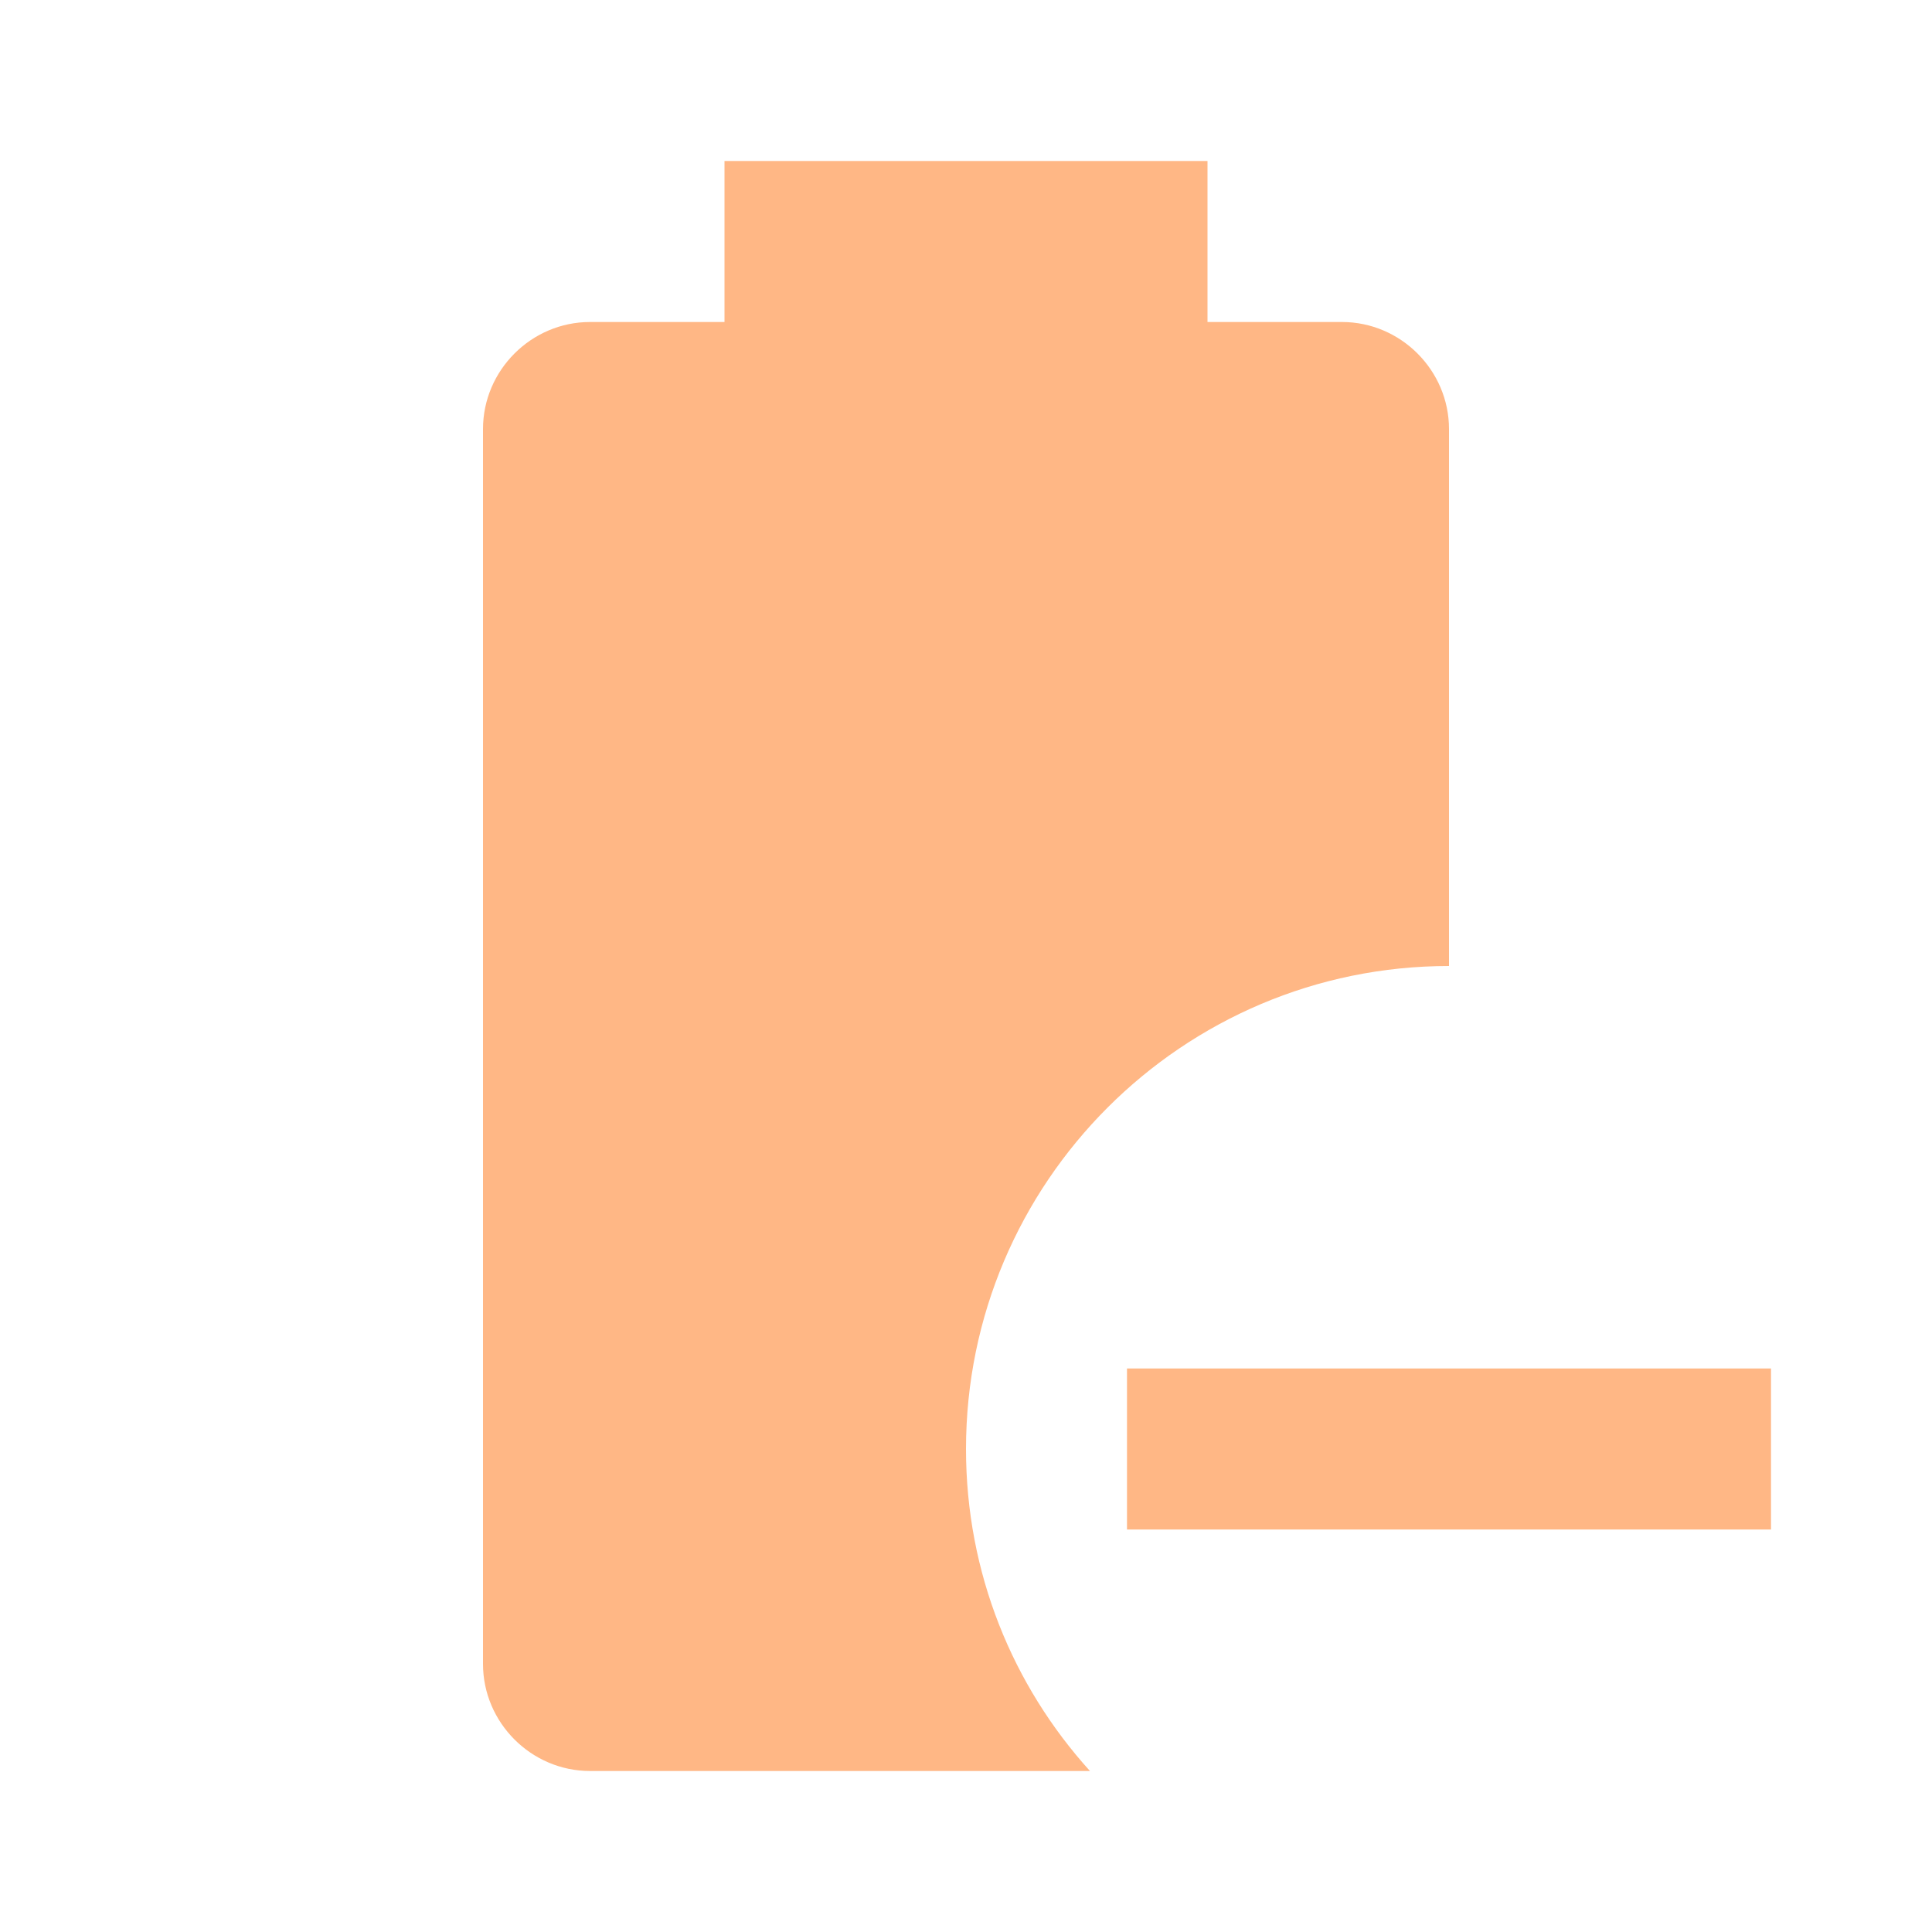
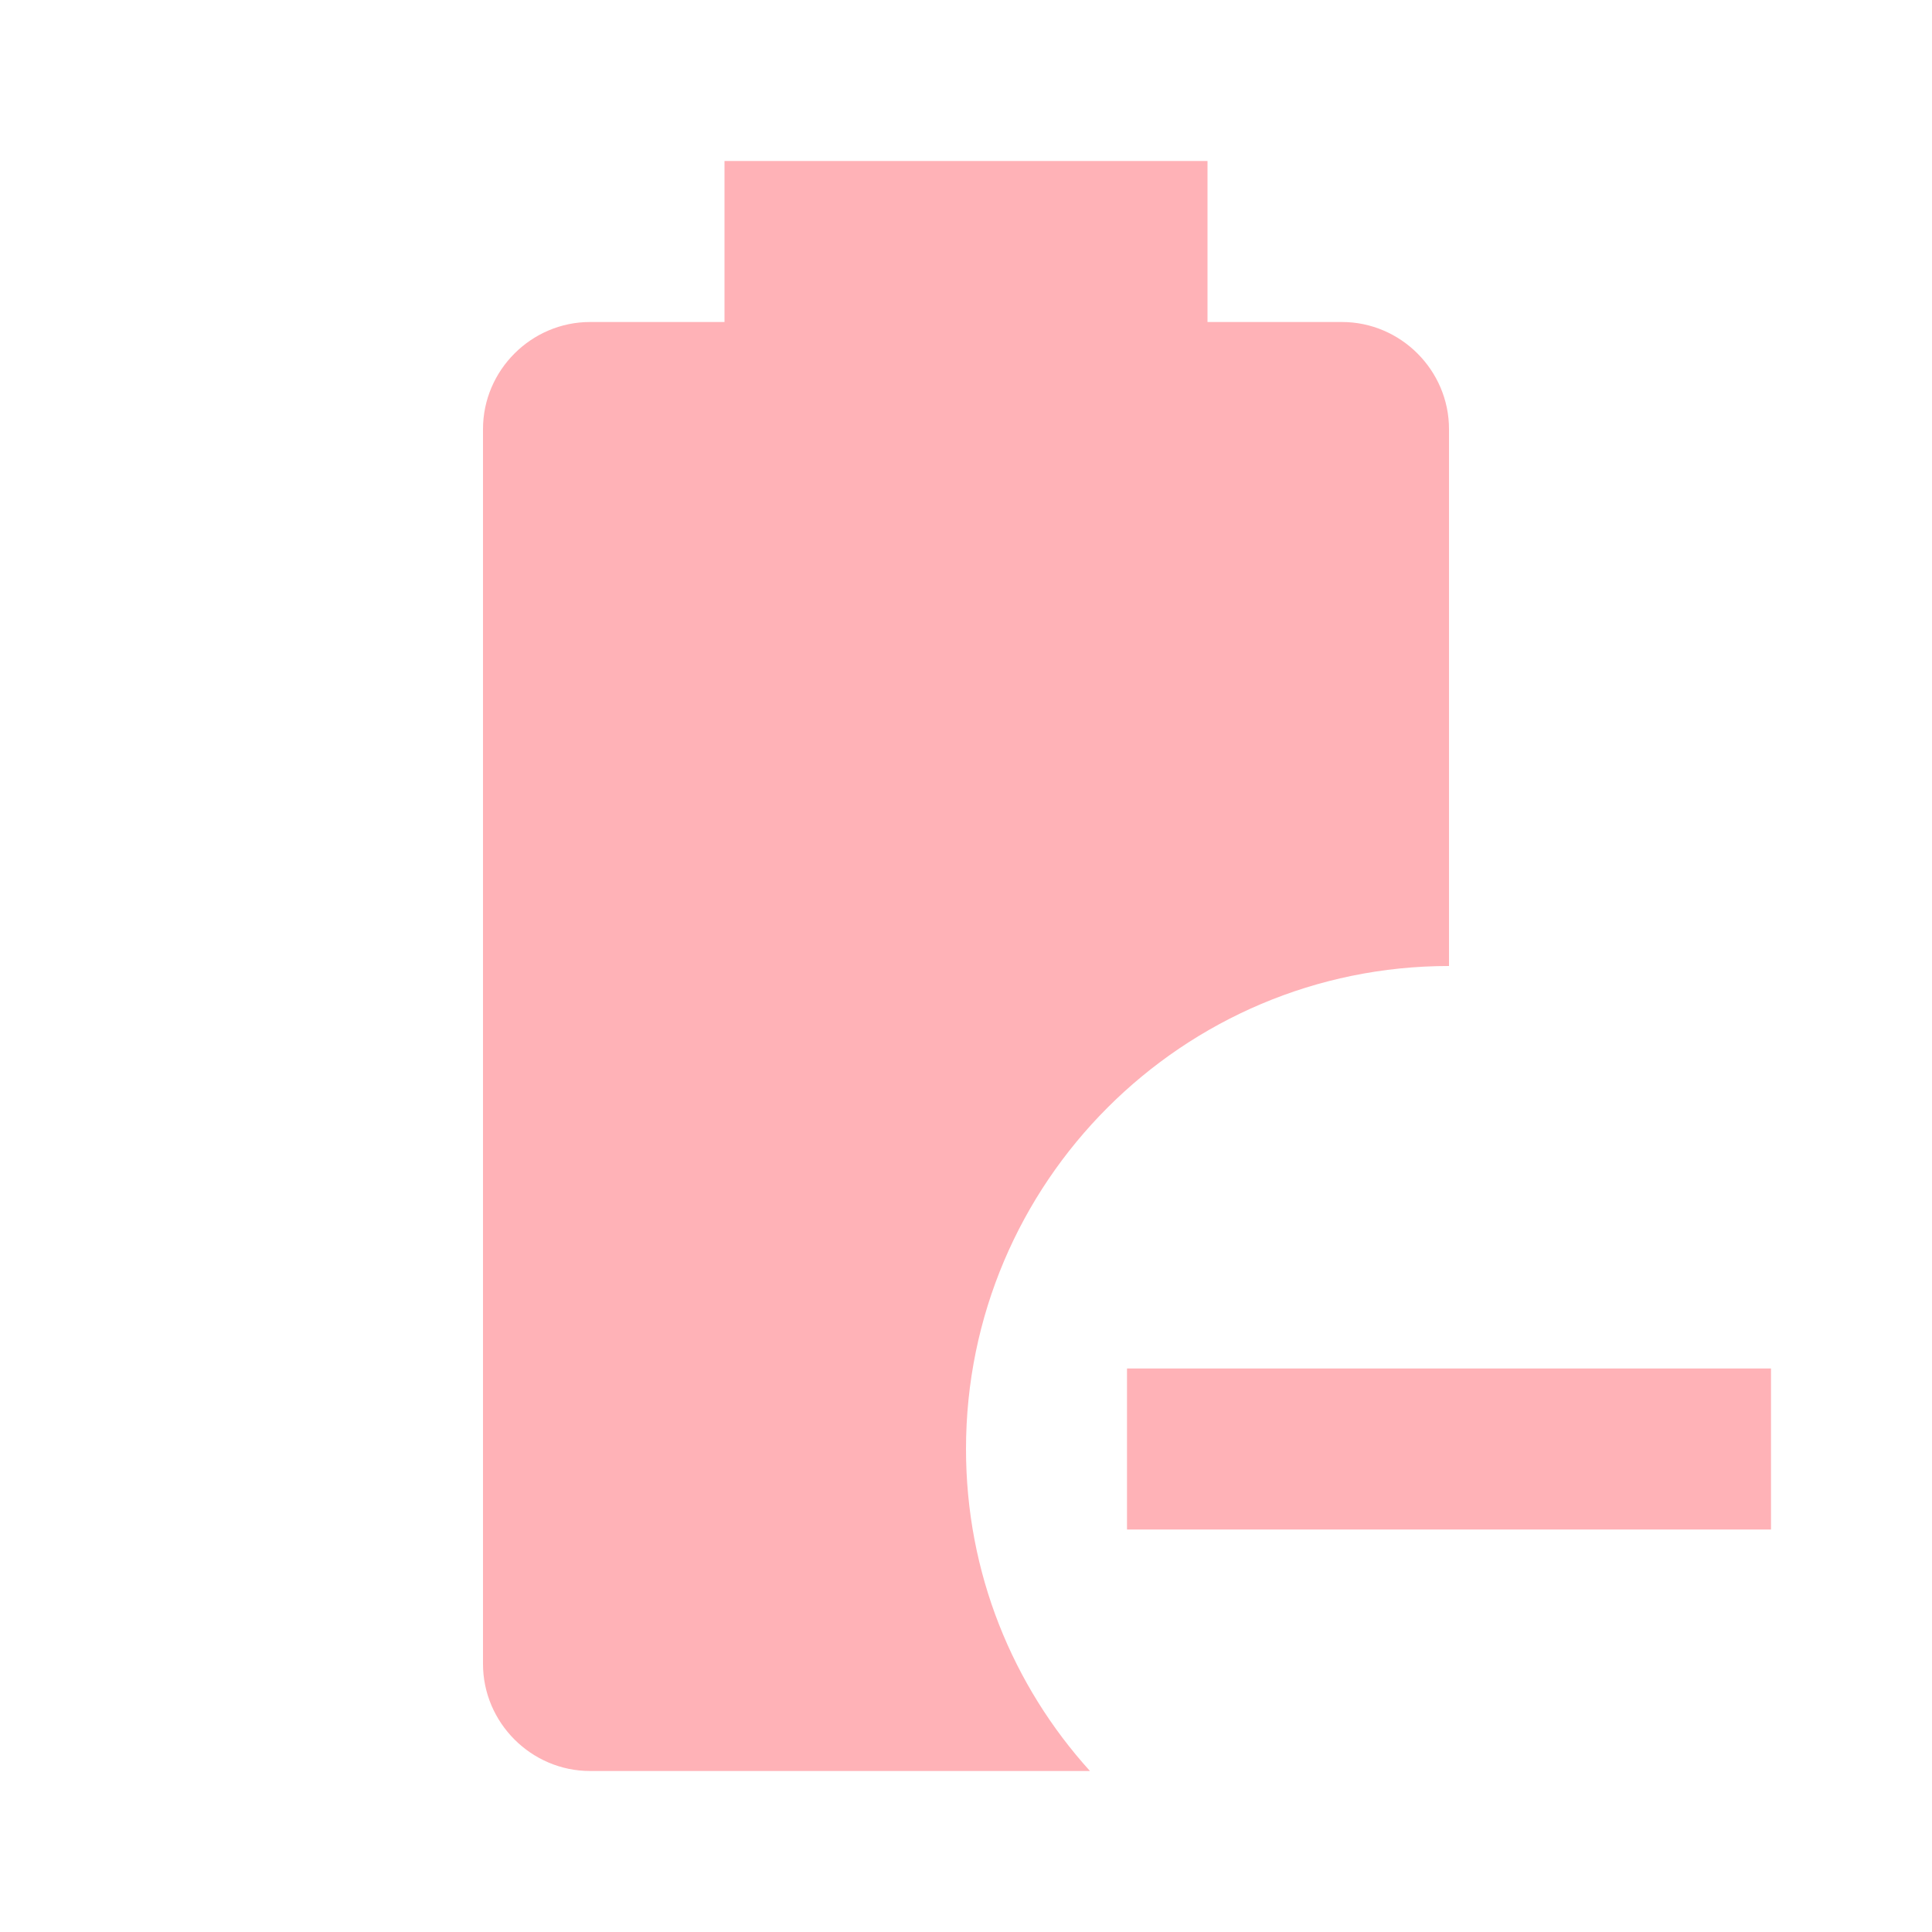
- <svg xmlns="http://www.w3.org/2000/svg" fill="#FFB785" preserveAspectRatio="xMidYMid meet" id="mdi-battery-minus" viewBox="0 0 24 24">
+ <svg xmlns="http://www.w3.org/2000/svg" fill="#FFB2B7" preserveAspectRatio="xMidYMid meet" id="mdi-battery-minus" viewBox="0 0 24 24">
  <path d="M13.54 22H7.33C6.6 22 6 21.4 6 20.67V5.33C6 4.6 6.6 4 7.33 4H9V2H15V4H16.67C17.4 4 18 4.6 18 5.33V12C14.69 12 12 14.69 12 18C12 19.54 12.58 20.94 13.54 22M22 17V19H14V17H22Z" />
</svg>
